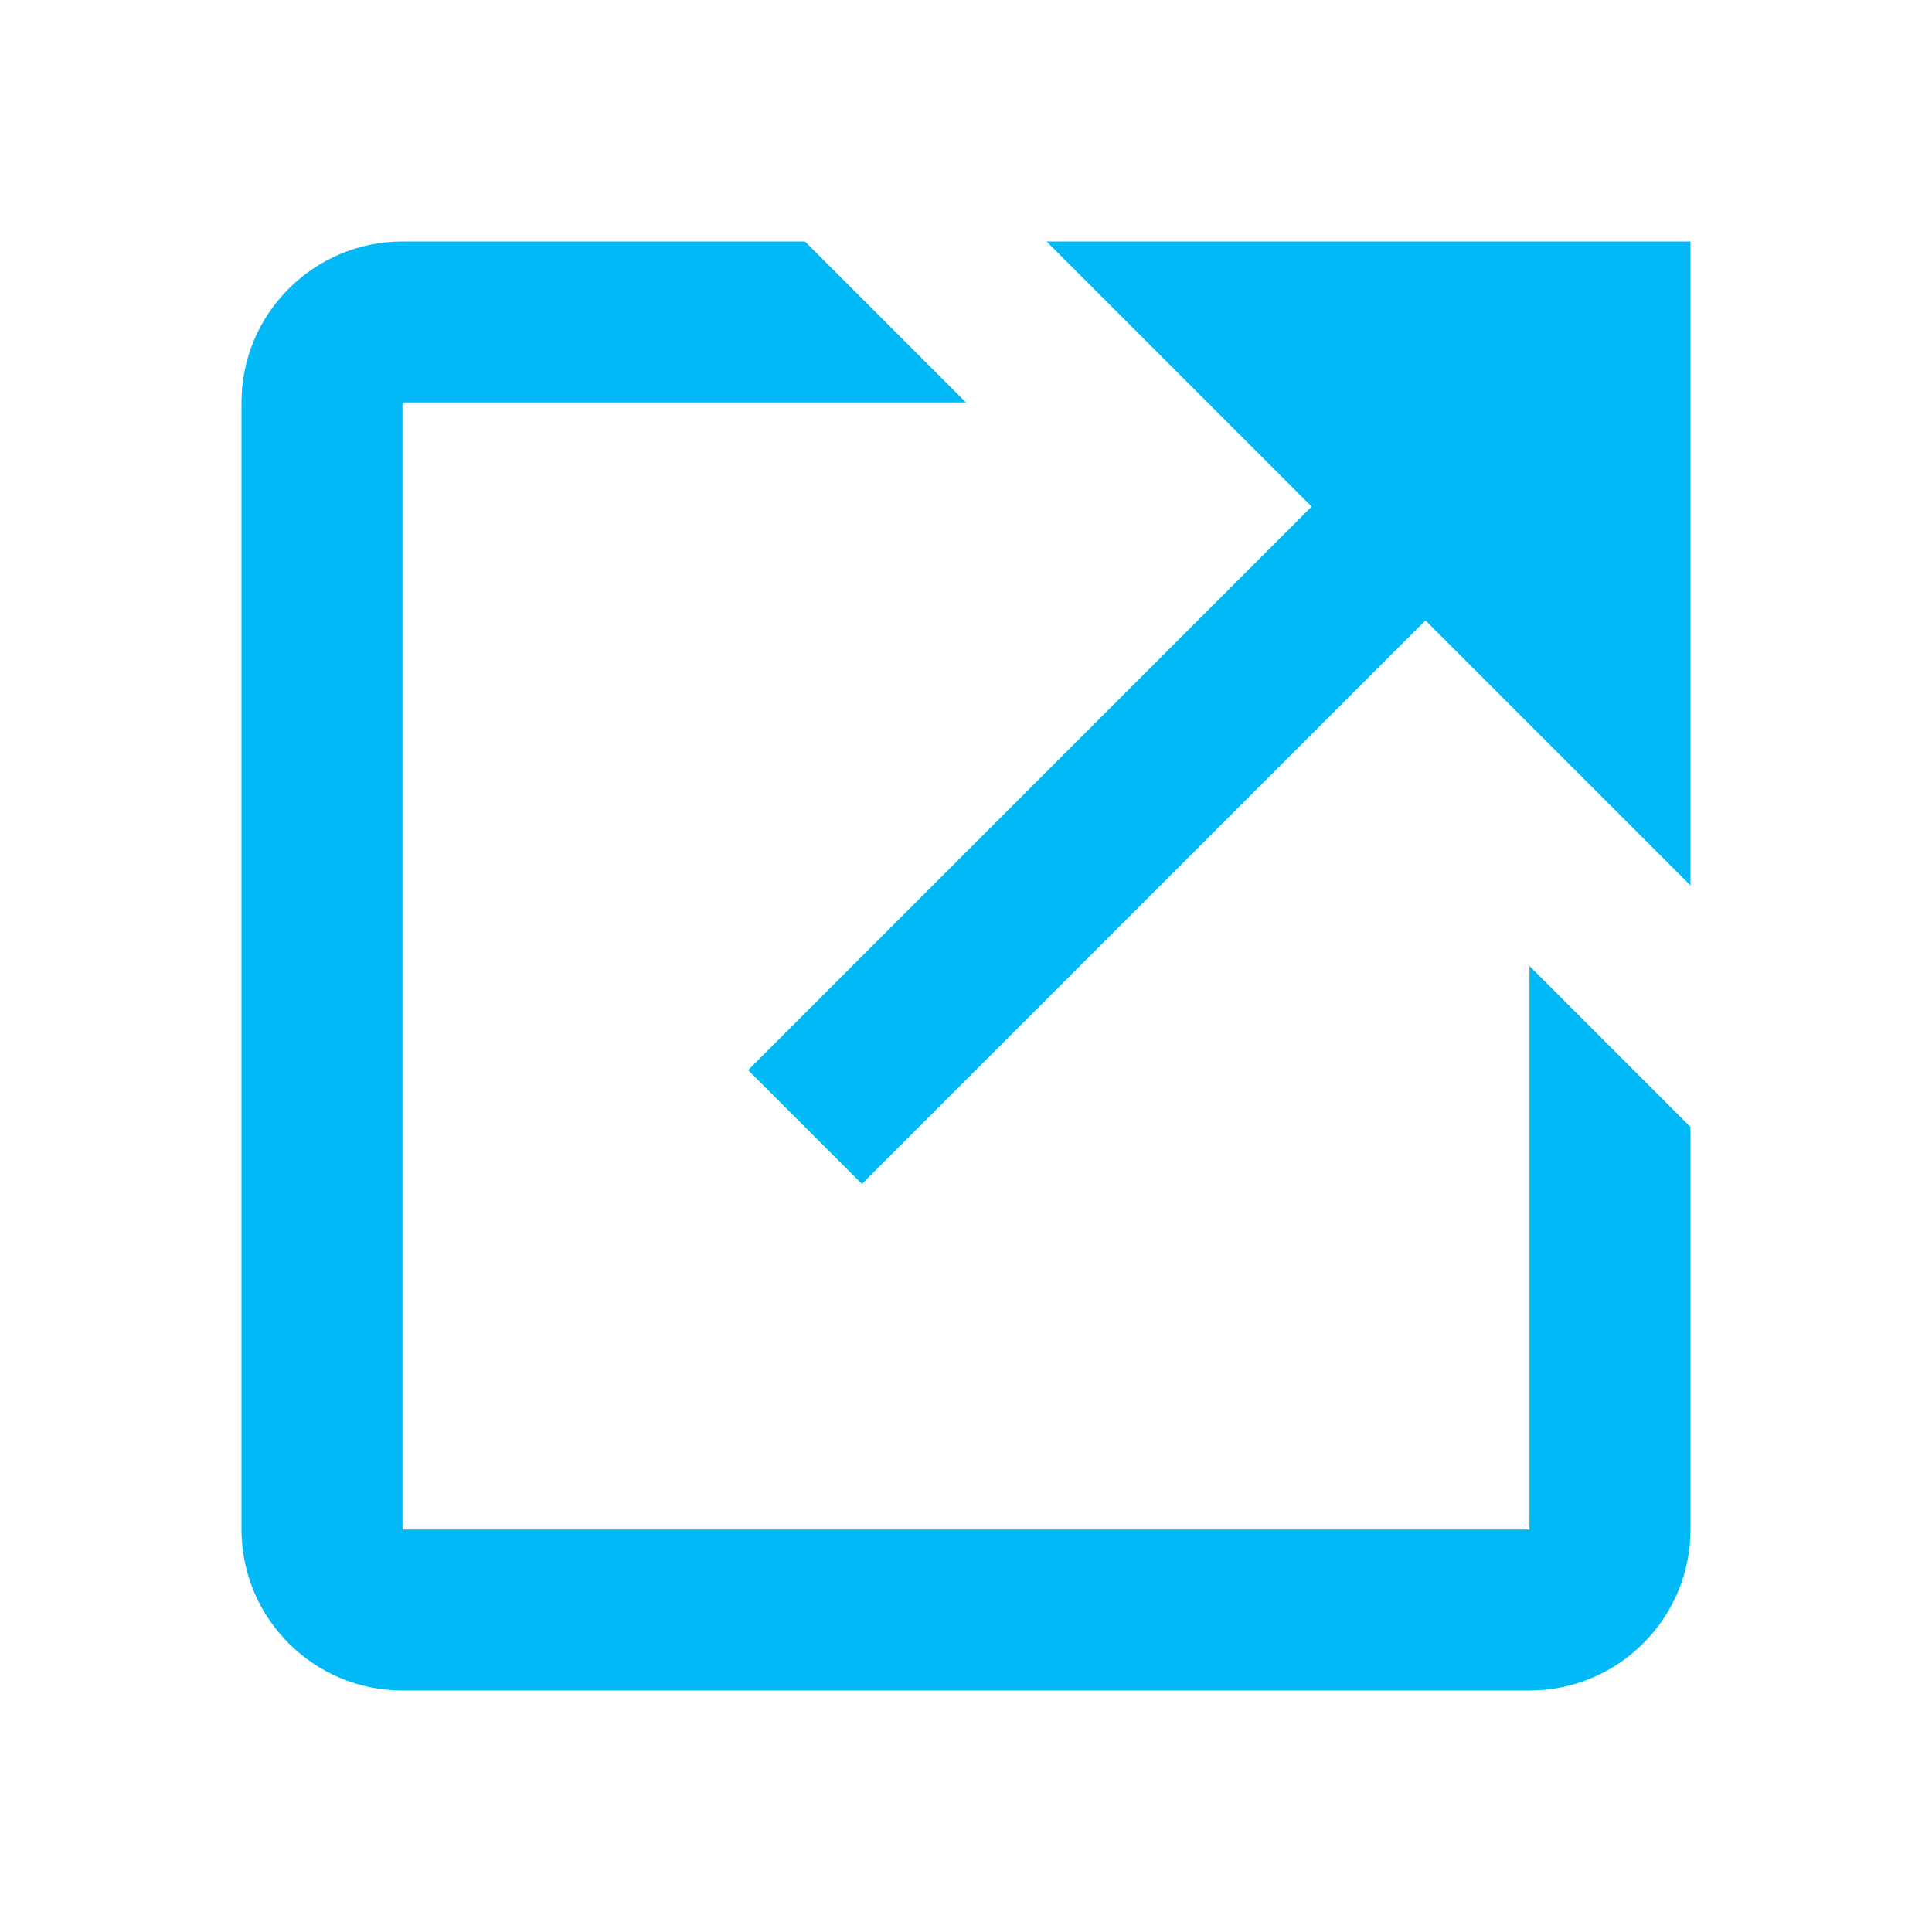
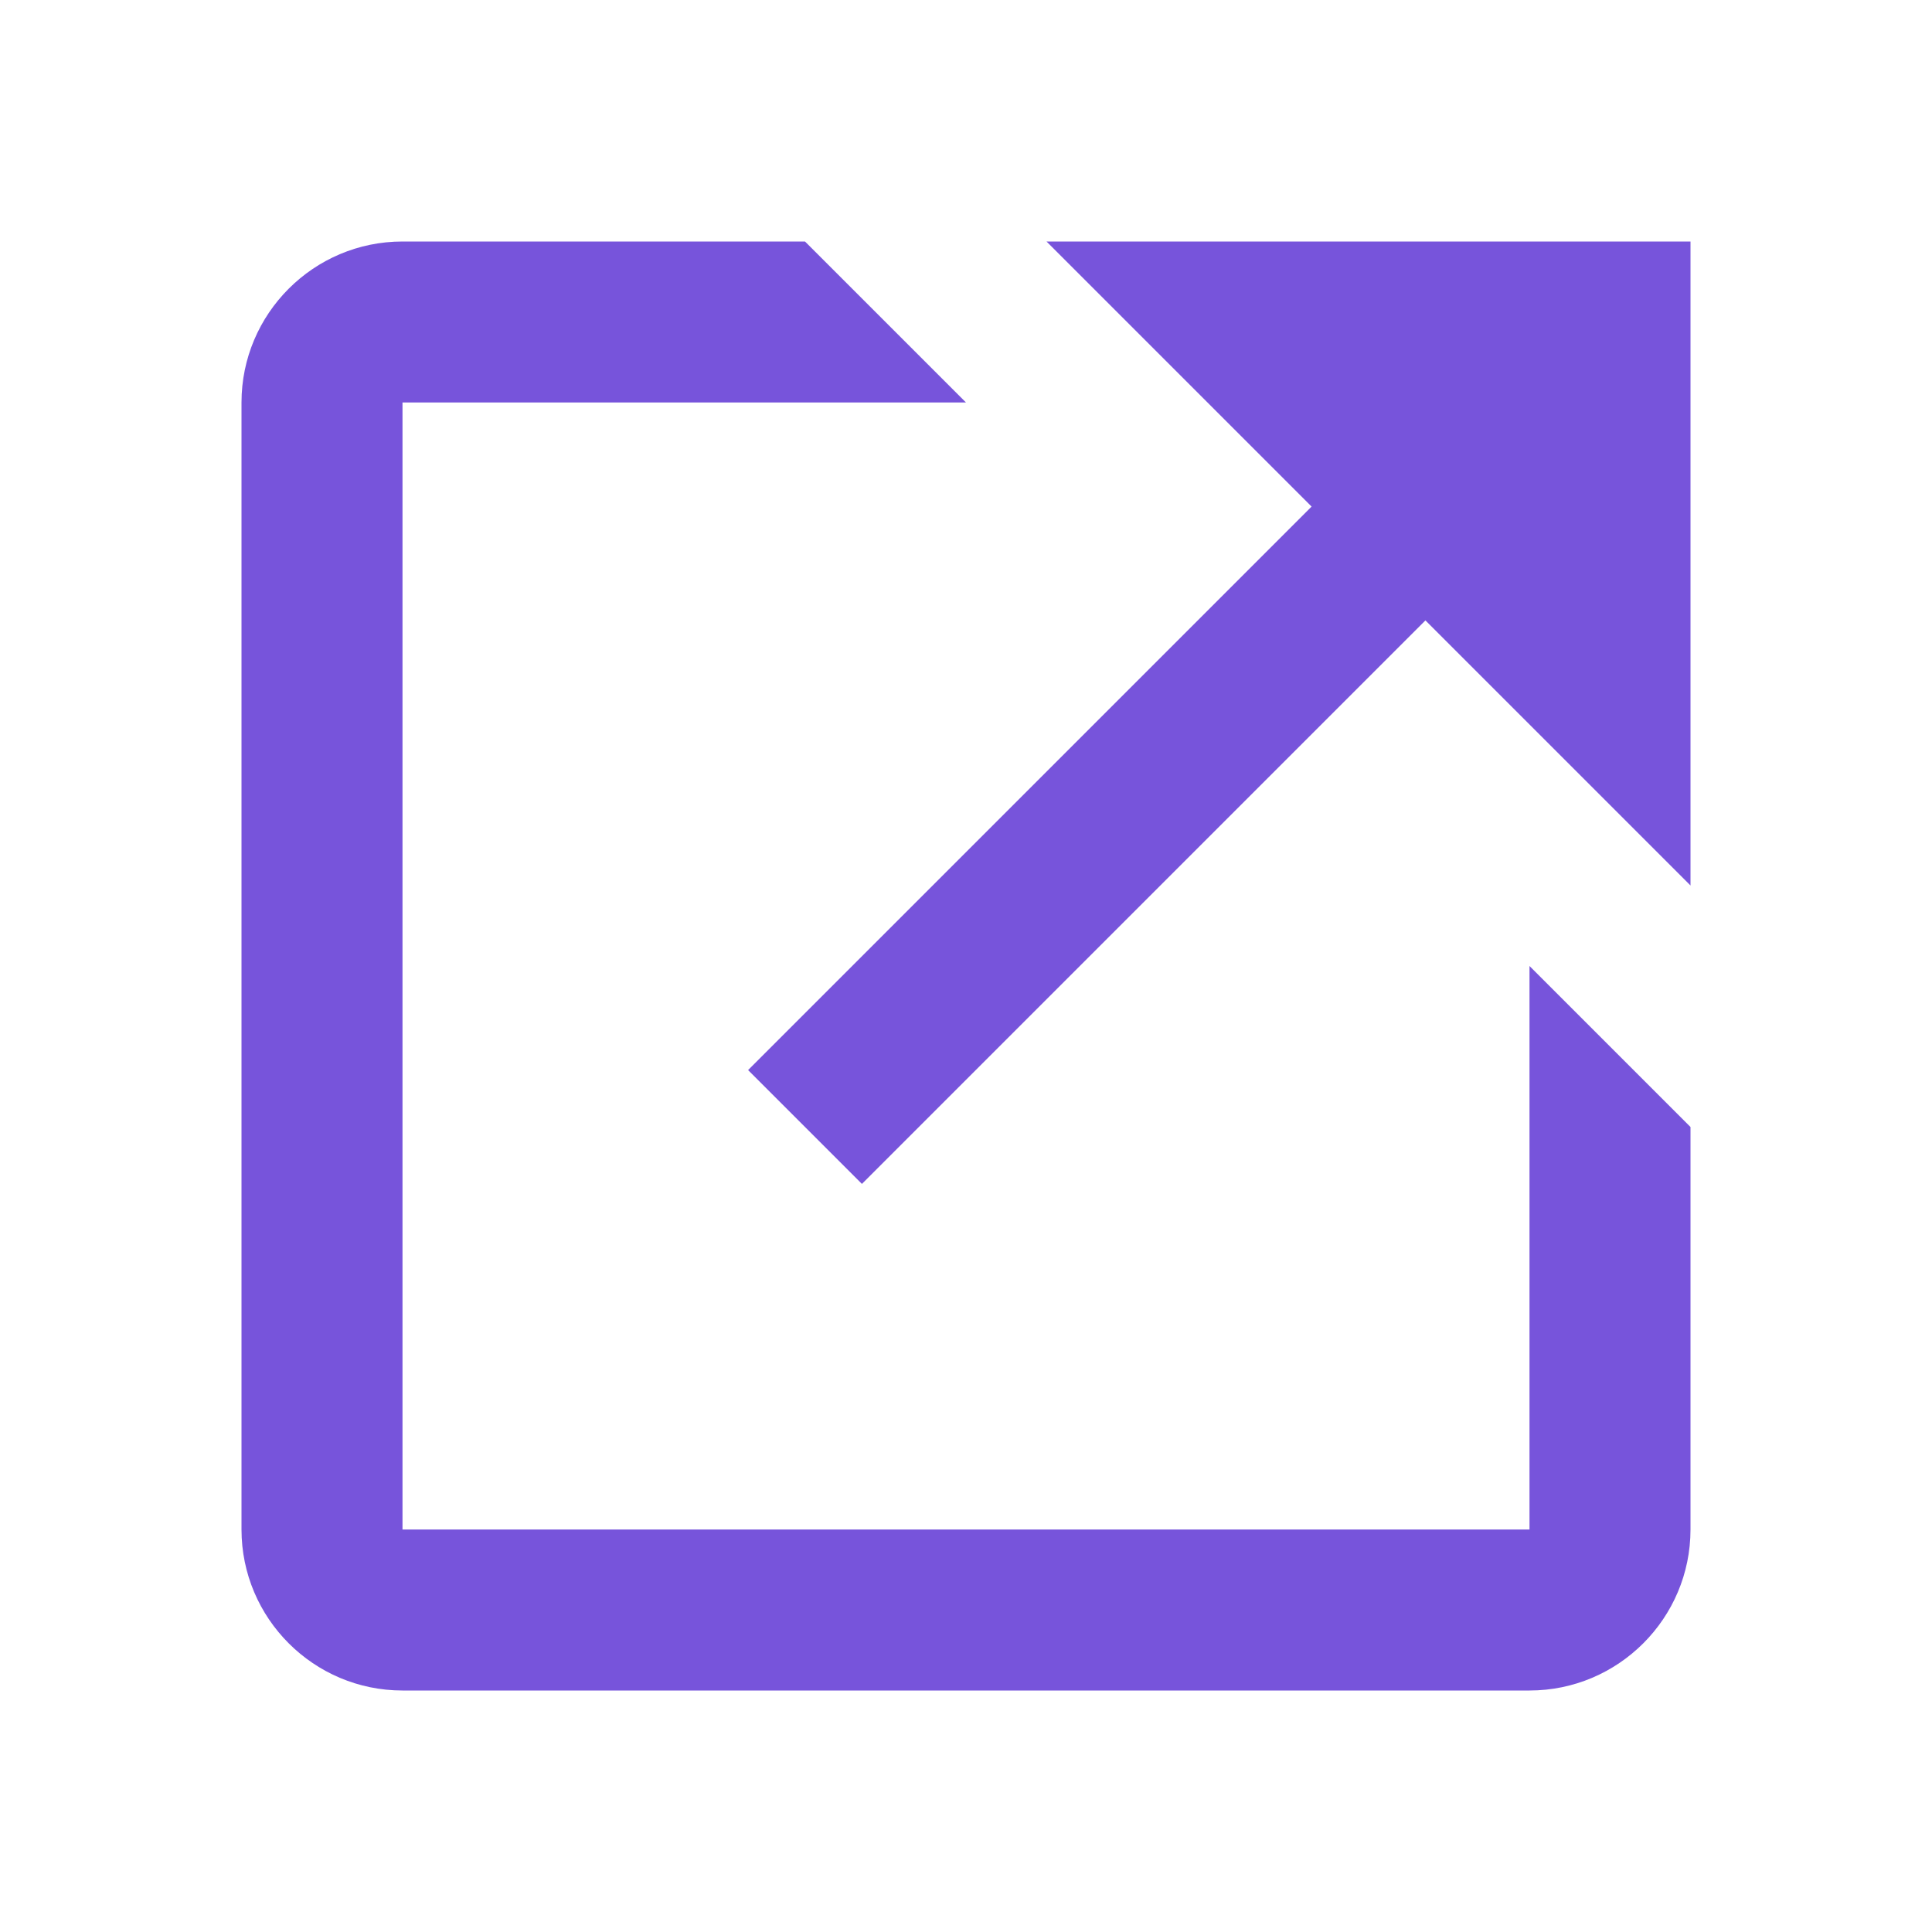
<svg xmlns="http://www.w3.org/2000/svg" width="24" height="24" viewBox="0 0 24 24">
-   <path d="M13 3L16.293 6.293 9.293 13.293 10.707 14.707 17.707 7.707 21 11 21 3z" fill="#01b9f7" />
-   <path d="M19,19H5V5h7l-2-2H5C3.897,3,3,3.897,3,5v14c0,1.103,0.897,2,2,2h14c1.103,0,2-0.897,2-2v-5l-2-2V19z" fill="#01b9f7" />
+   <path d="M13 3L16.293 6.293 9.293 13.293 10.707 14.707 17.707 7.707 21 11 21 3z" fill="#7754DB" />
+   <path d="M19,19H5V5h7l-2-2H5C3.897,3,3,3.897,3,5v14c0,1.103,0.897,2,2,2h14c1.103,0,2-0.897,2-2v-5l-2-2V19z" fill="#7754DB" />
</svg>
